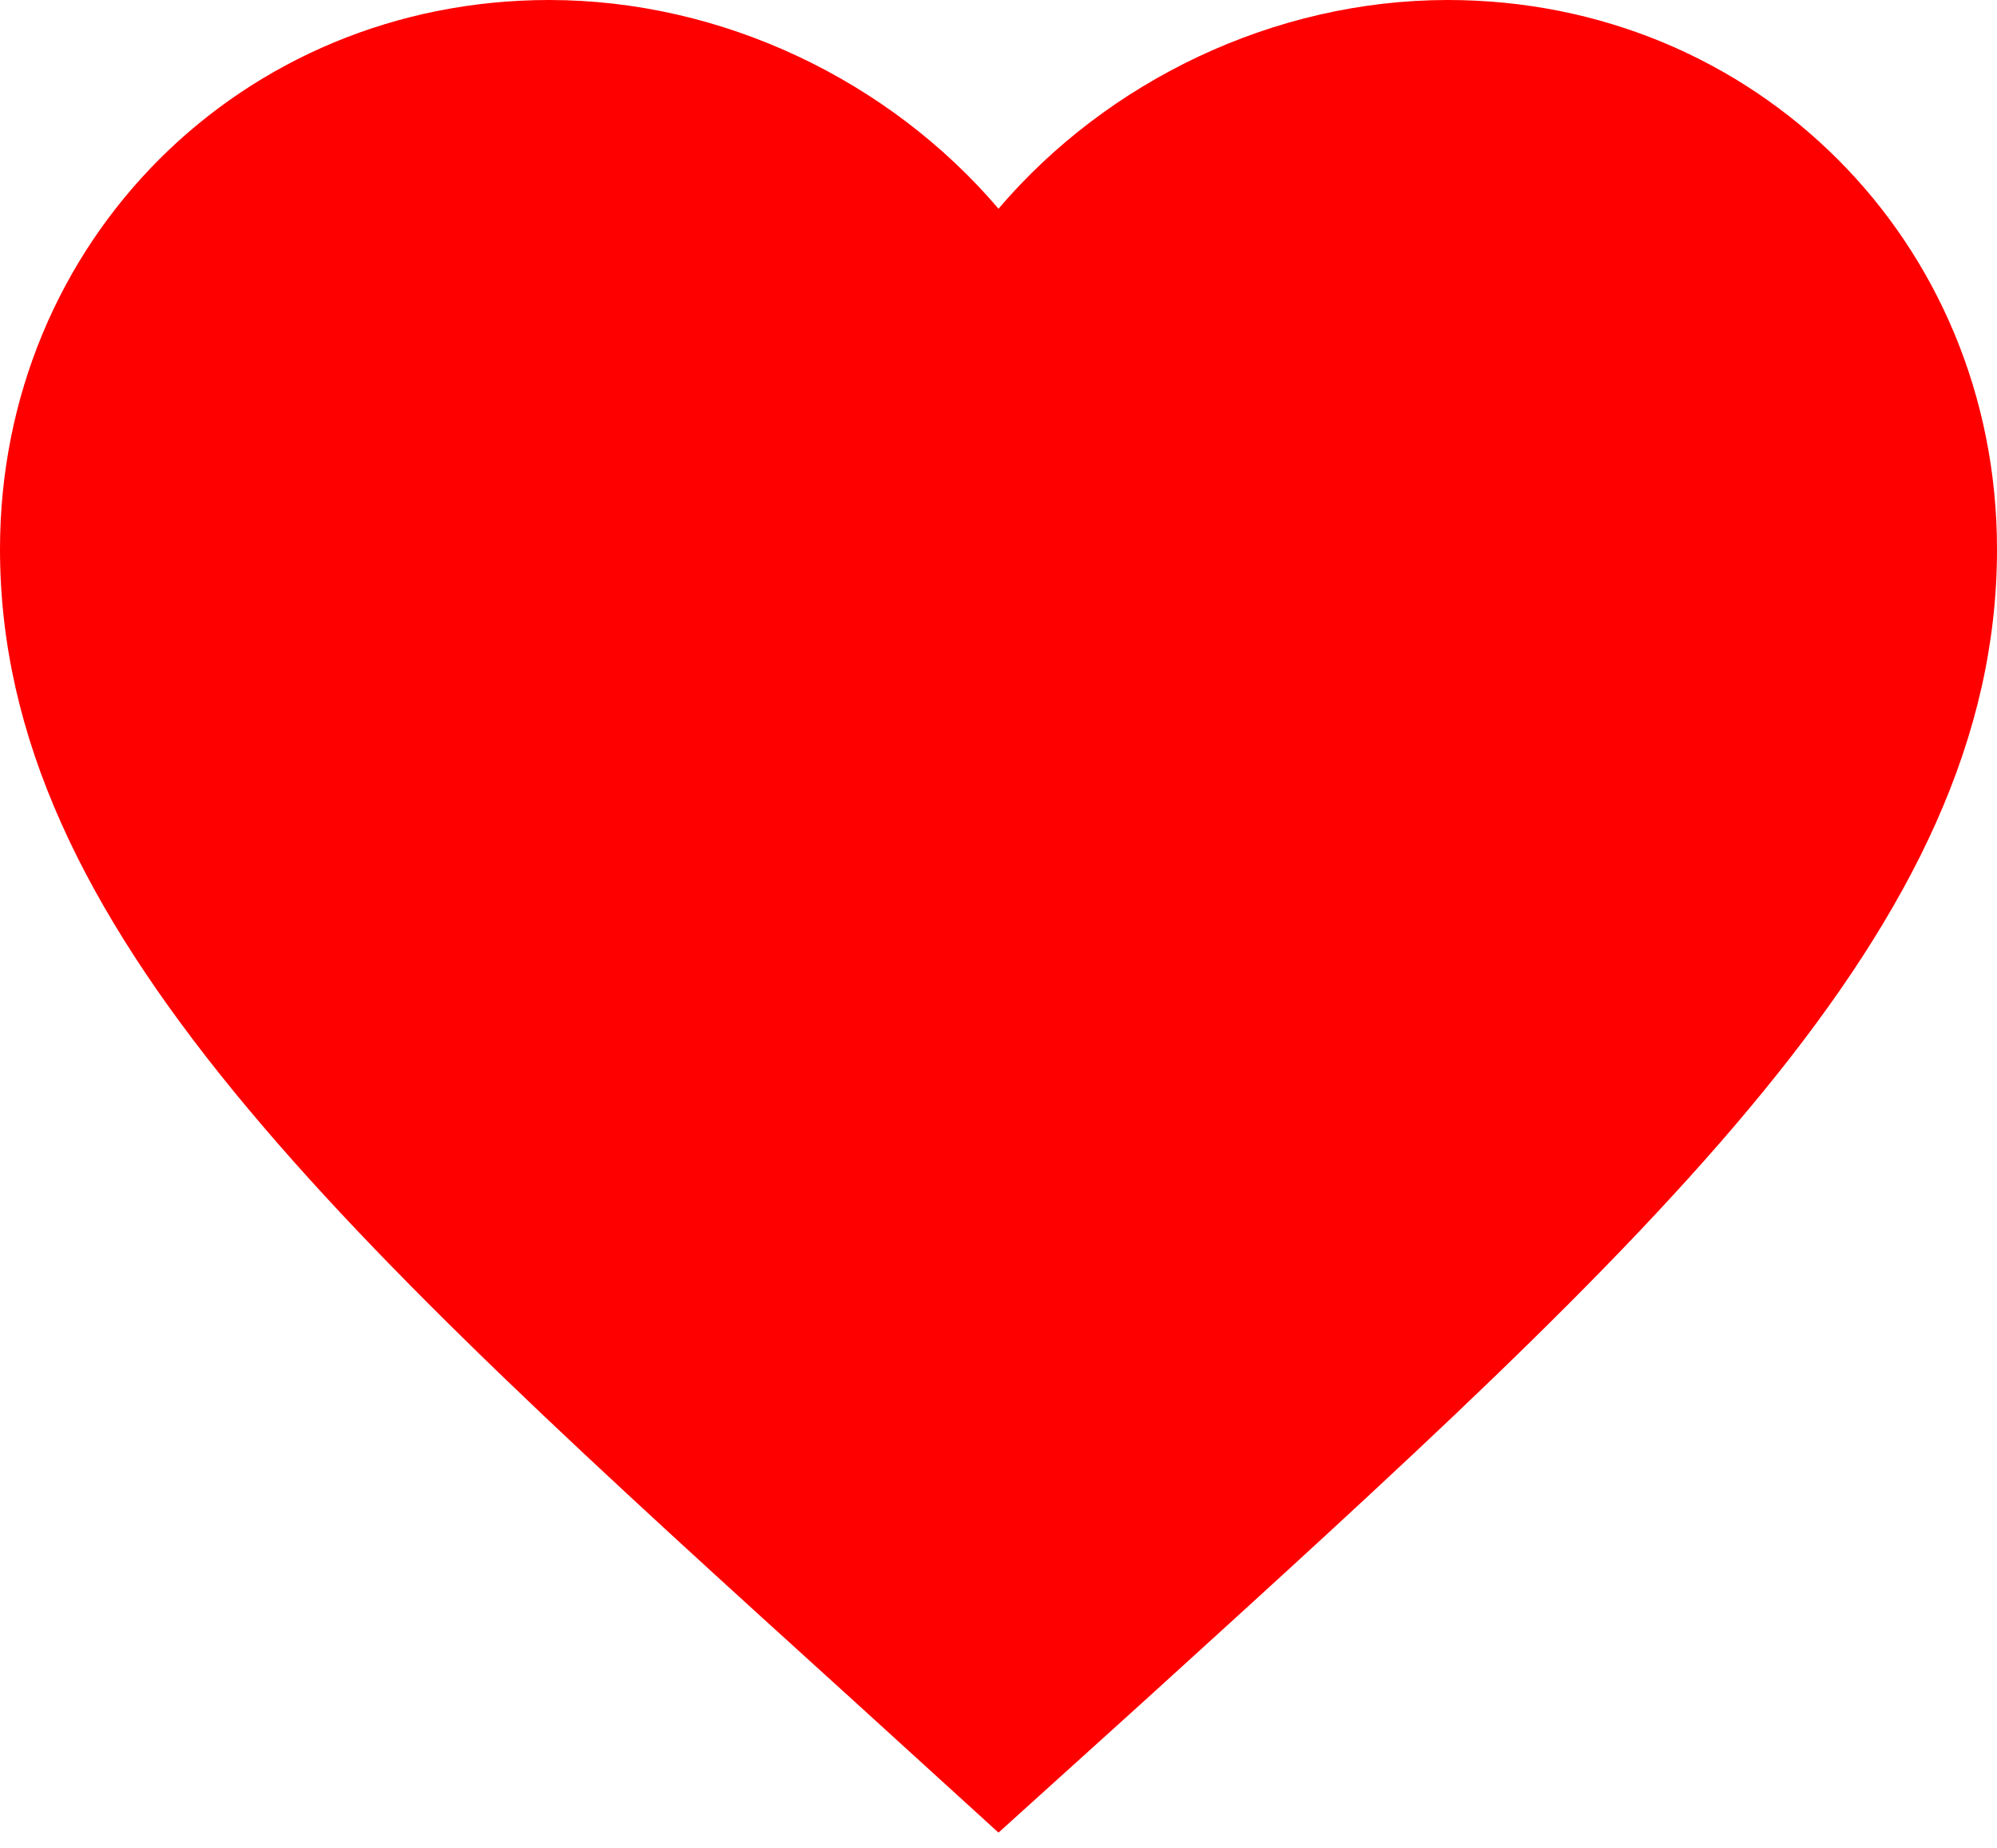
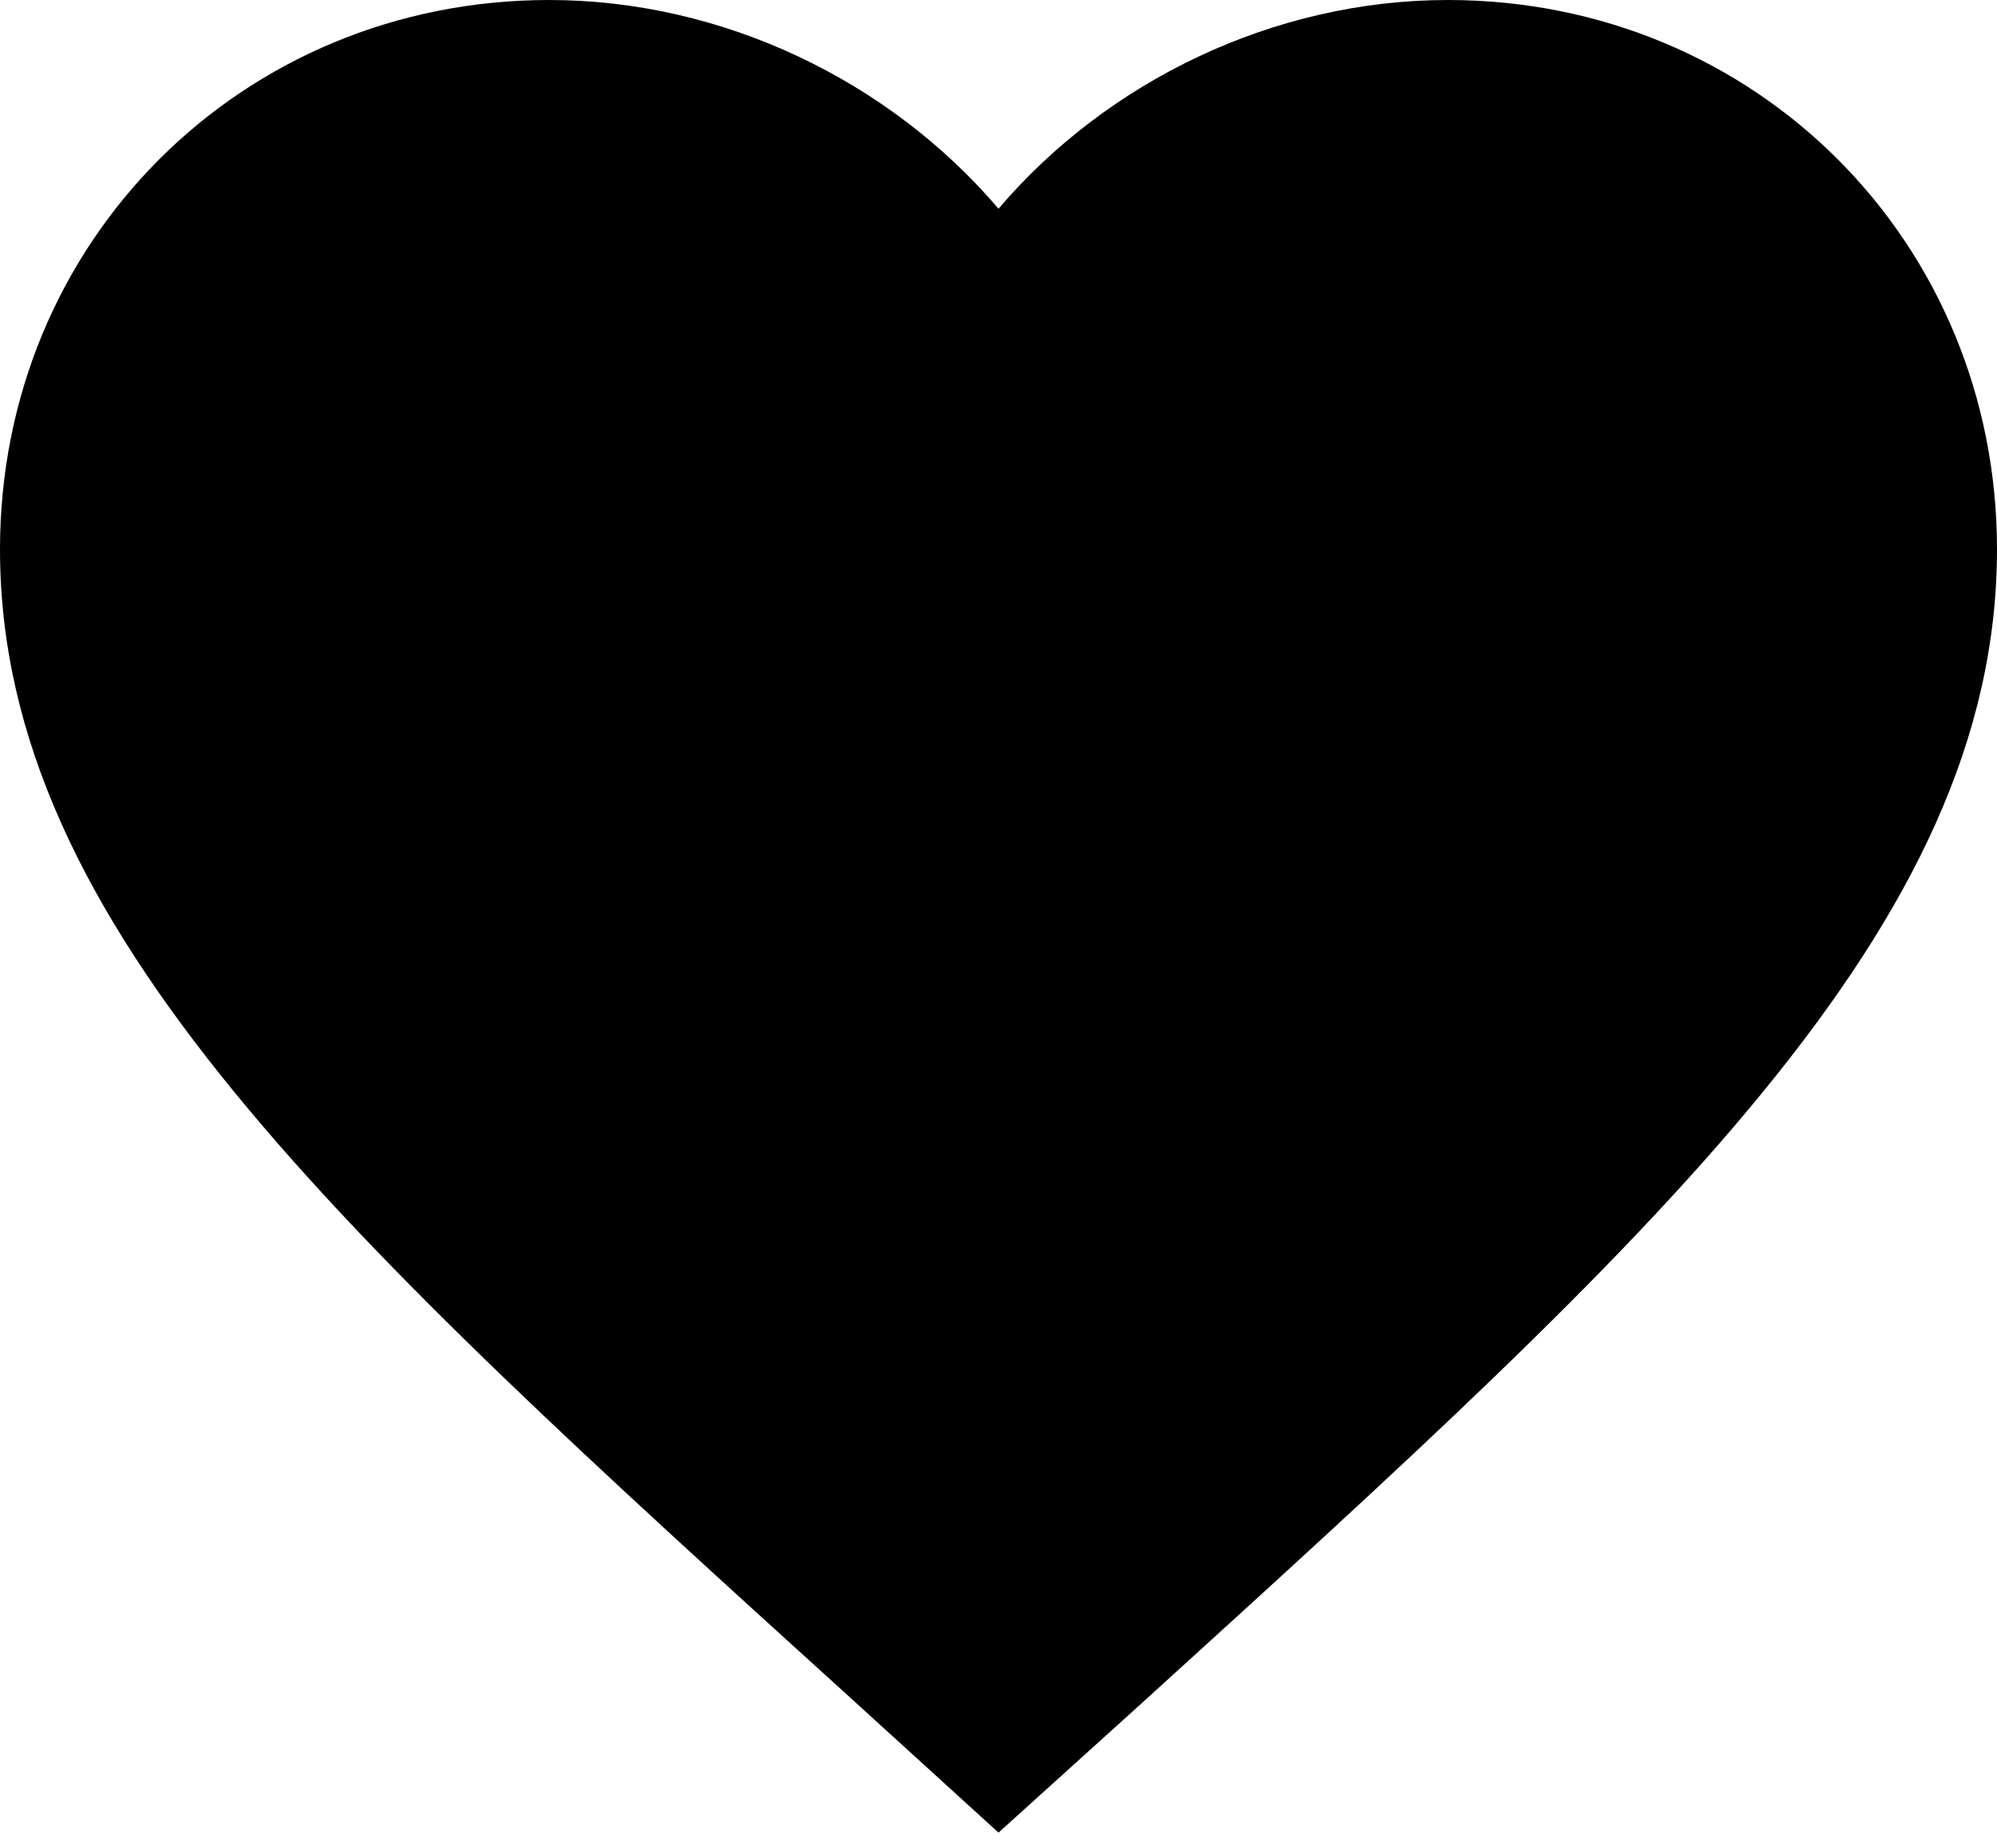
<svg xmlns="http://www.w3.org/2000/svg" width="40px" height="37px" viewBox="0 0 40 37" version="1.1">
  <defs />
  <g id="SketchAppSources.com" stroke="none" stroke-width="1" fill="none" fill-rule="evenodd">
-     <g id="Material-Icons" transform="translate(-896, -1329)" fill="#FF0000">
+     <g id="Material-Icons" transform="translate(-896, -1329)" fill="#000000">
      <g id="action" transform="translate(233, 580)">
        <path d="M683,785.7 L680.1,783.06 C669.8,773.72 663,767.56 663,760 C663,753.84 667.84,749 674,749 C677.48,749 680.82,750.62 683,753.18 C685.18,750.62 688.52,749 692,749 C698.16,749 703,753.84 703,760 C703,767.56 696.2,773.72 685.9,783.08 L683,785.7" id="Fill-147" />
      </g>
    </g>
  </g>
</svg>
